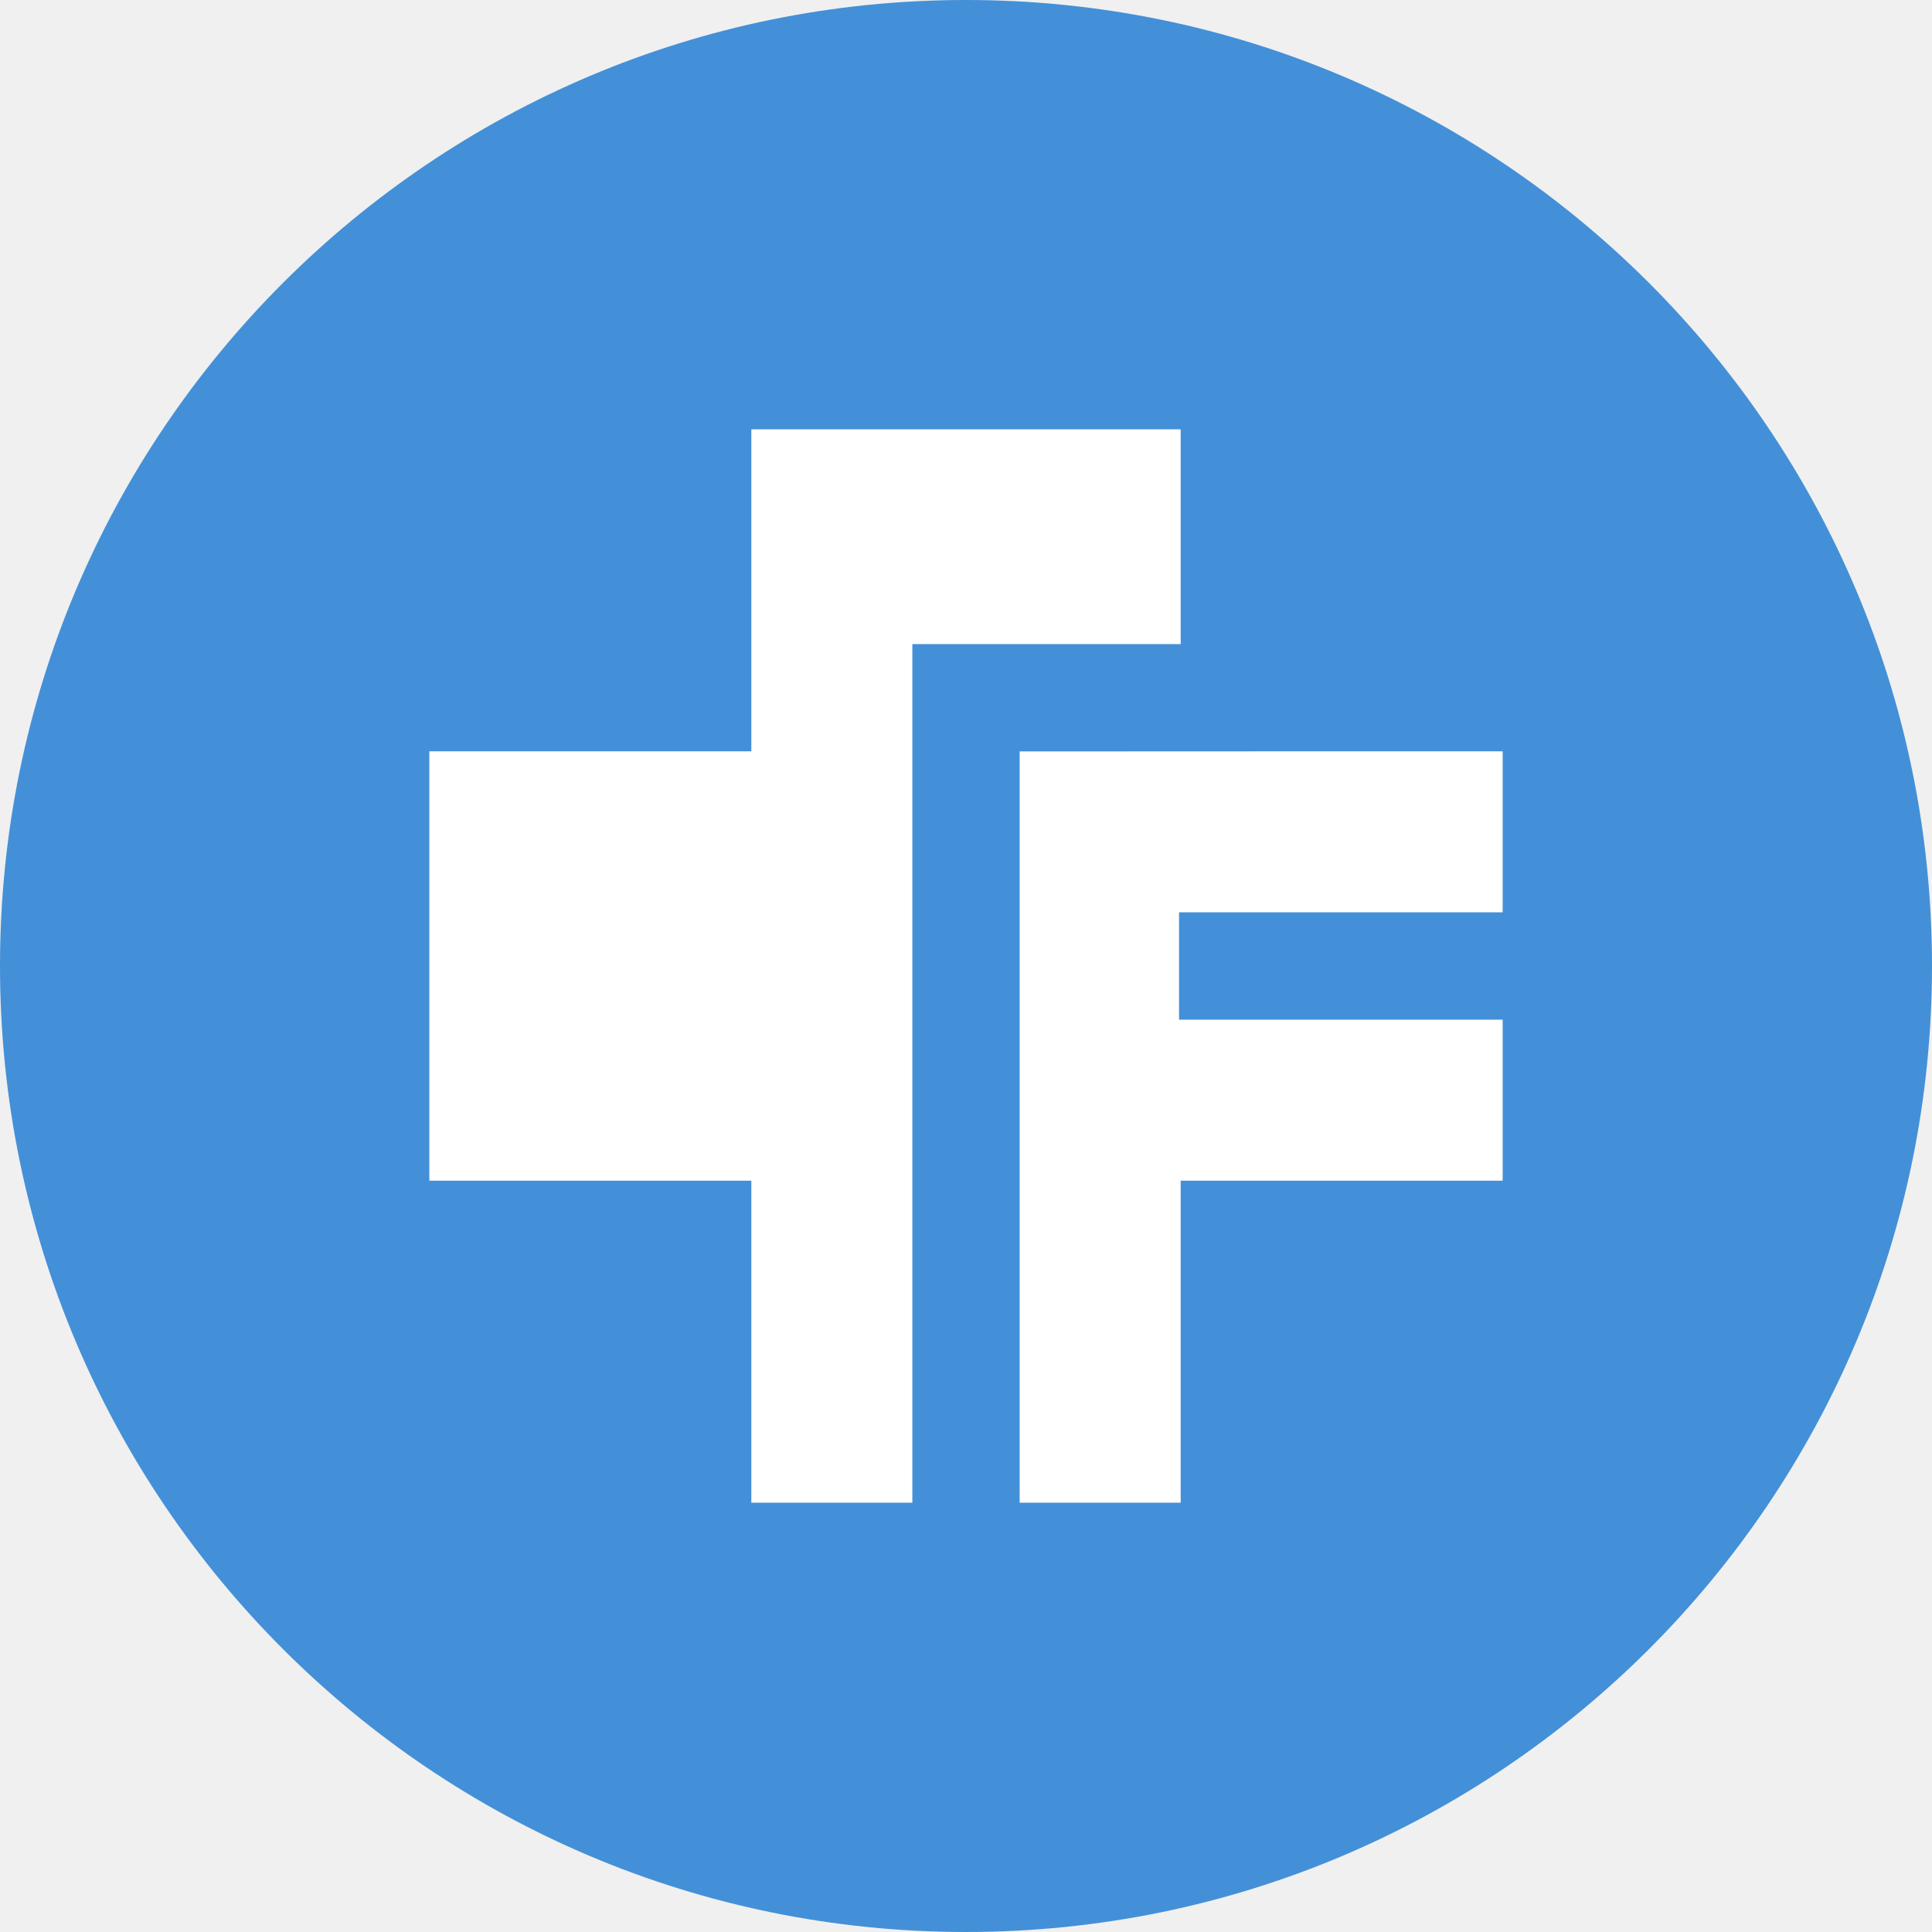
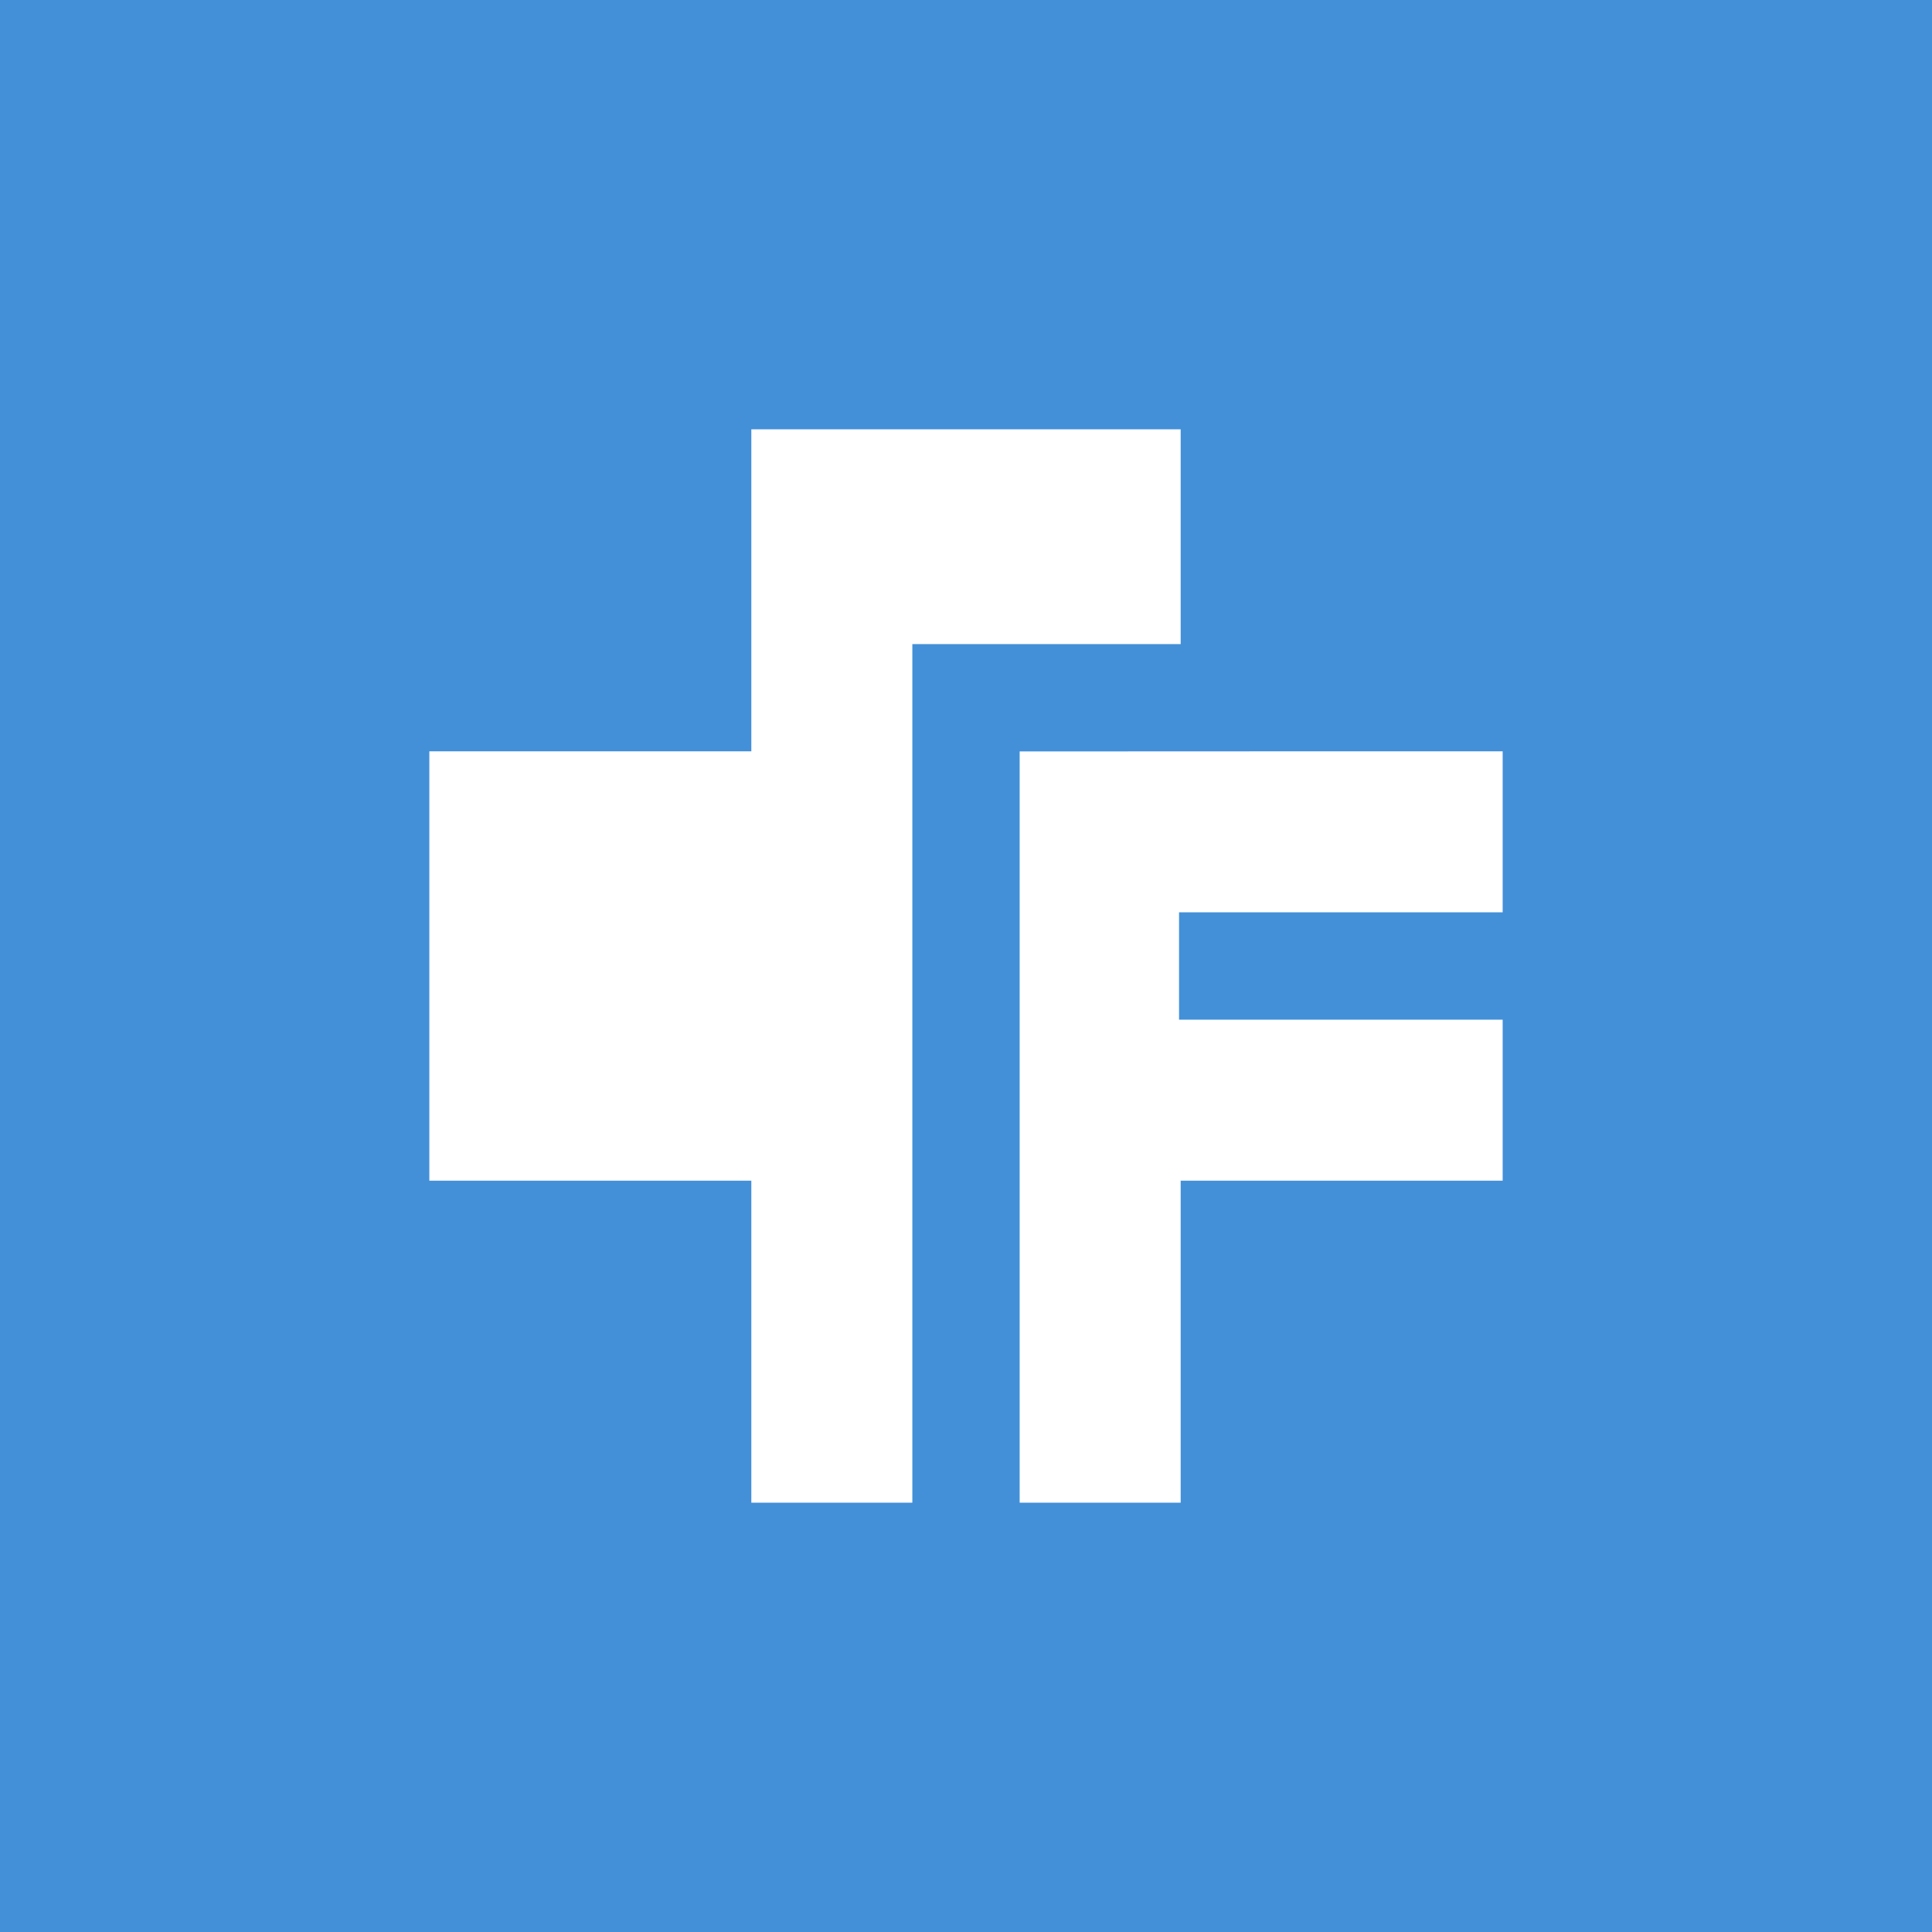
<svg xmlns="http://www.w3.org/2000/svg" preserveAspectRatio="none" overflow="visible" style="display: block;" width="88" height="88" viewBox="0 0 88 88" fill="none">
  <g id="iso-fae">
-     <g clip-path="url(#clip0_0_393)">
+     <g>
      <path id="Vector" d="M0 0H88V88H0V0Z" fill="#4390D8" />
      <path id="Vector_2" d="M34.222 19.556H53.778V29.338H41.556V68.444H34.222V53.778H19.556V34.222H34.222V19.556ZM46.444 68.444H53.778V53.778H68.444V46.444H53.704V41.556H68.444V34.222H58.437L46.444 34.227V68.444Z" fill-rule="evenodd" clip-rule="evenodd" fill="white" />
    </g>
  </g>
  <defs>
    <clipPath id="clip0_0_393">
      <path d="M0 44C0 19.7 19.7 0 44 0V0C68.3 0 88 19.7 88 44V44C88 68.3 68.3 88 44 88V88C19.7 88 0 68.3 0 44V44Z" fill="white" />
    </clipPath>
  </defs>
</svg>
